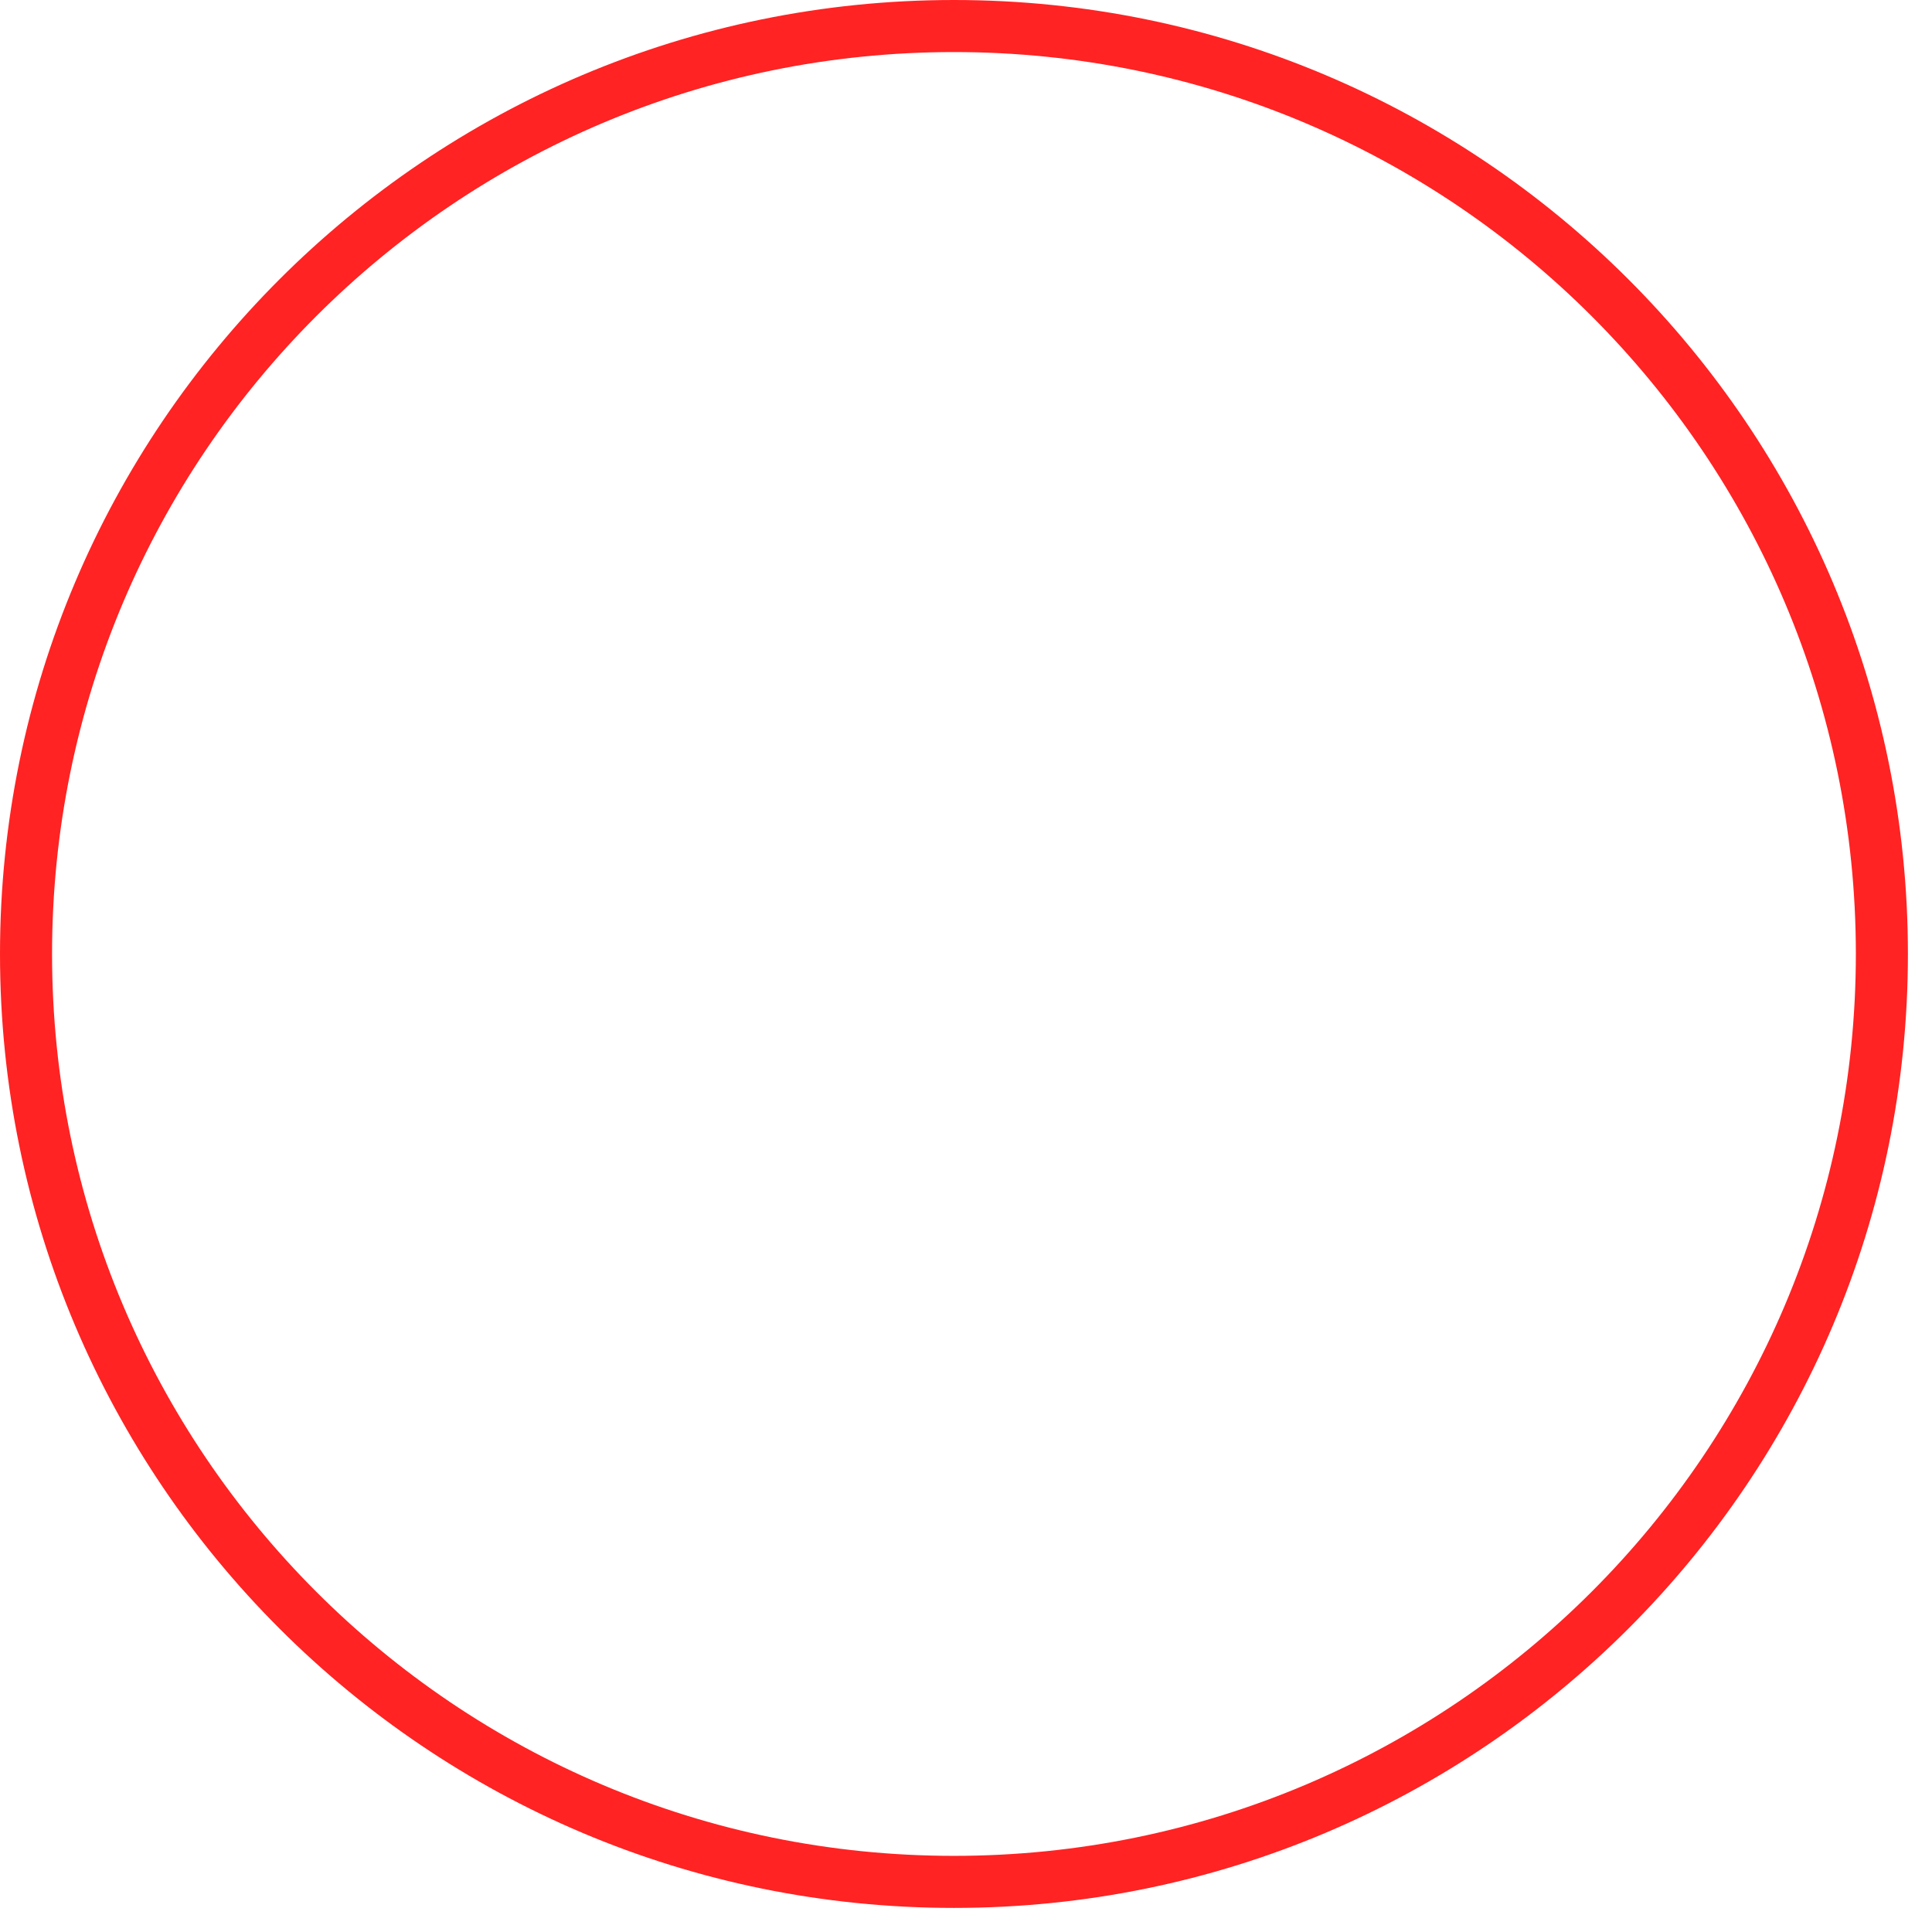
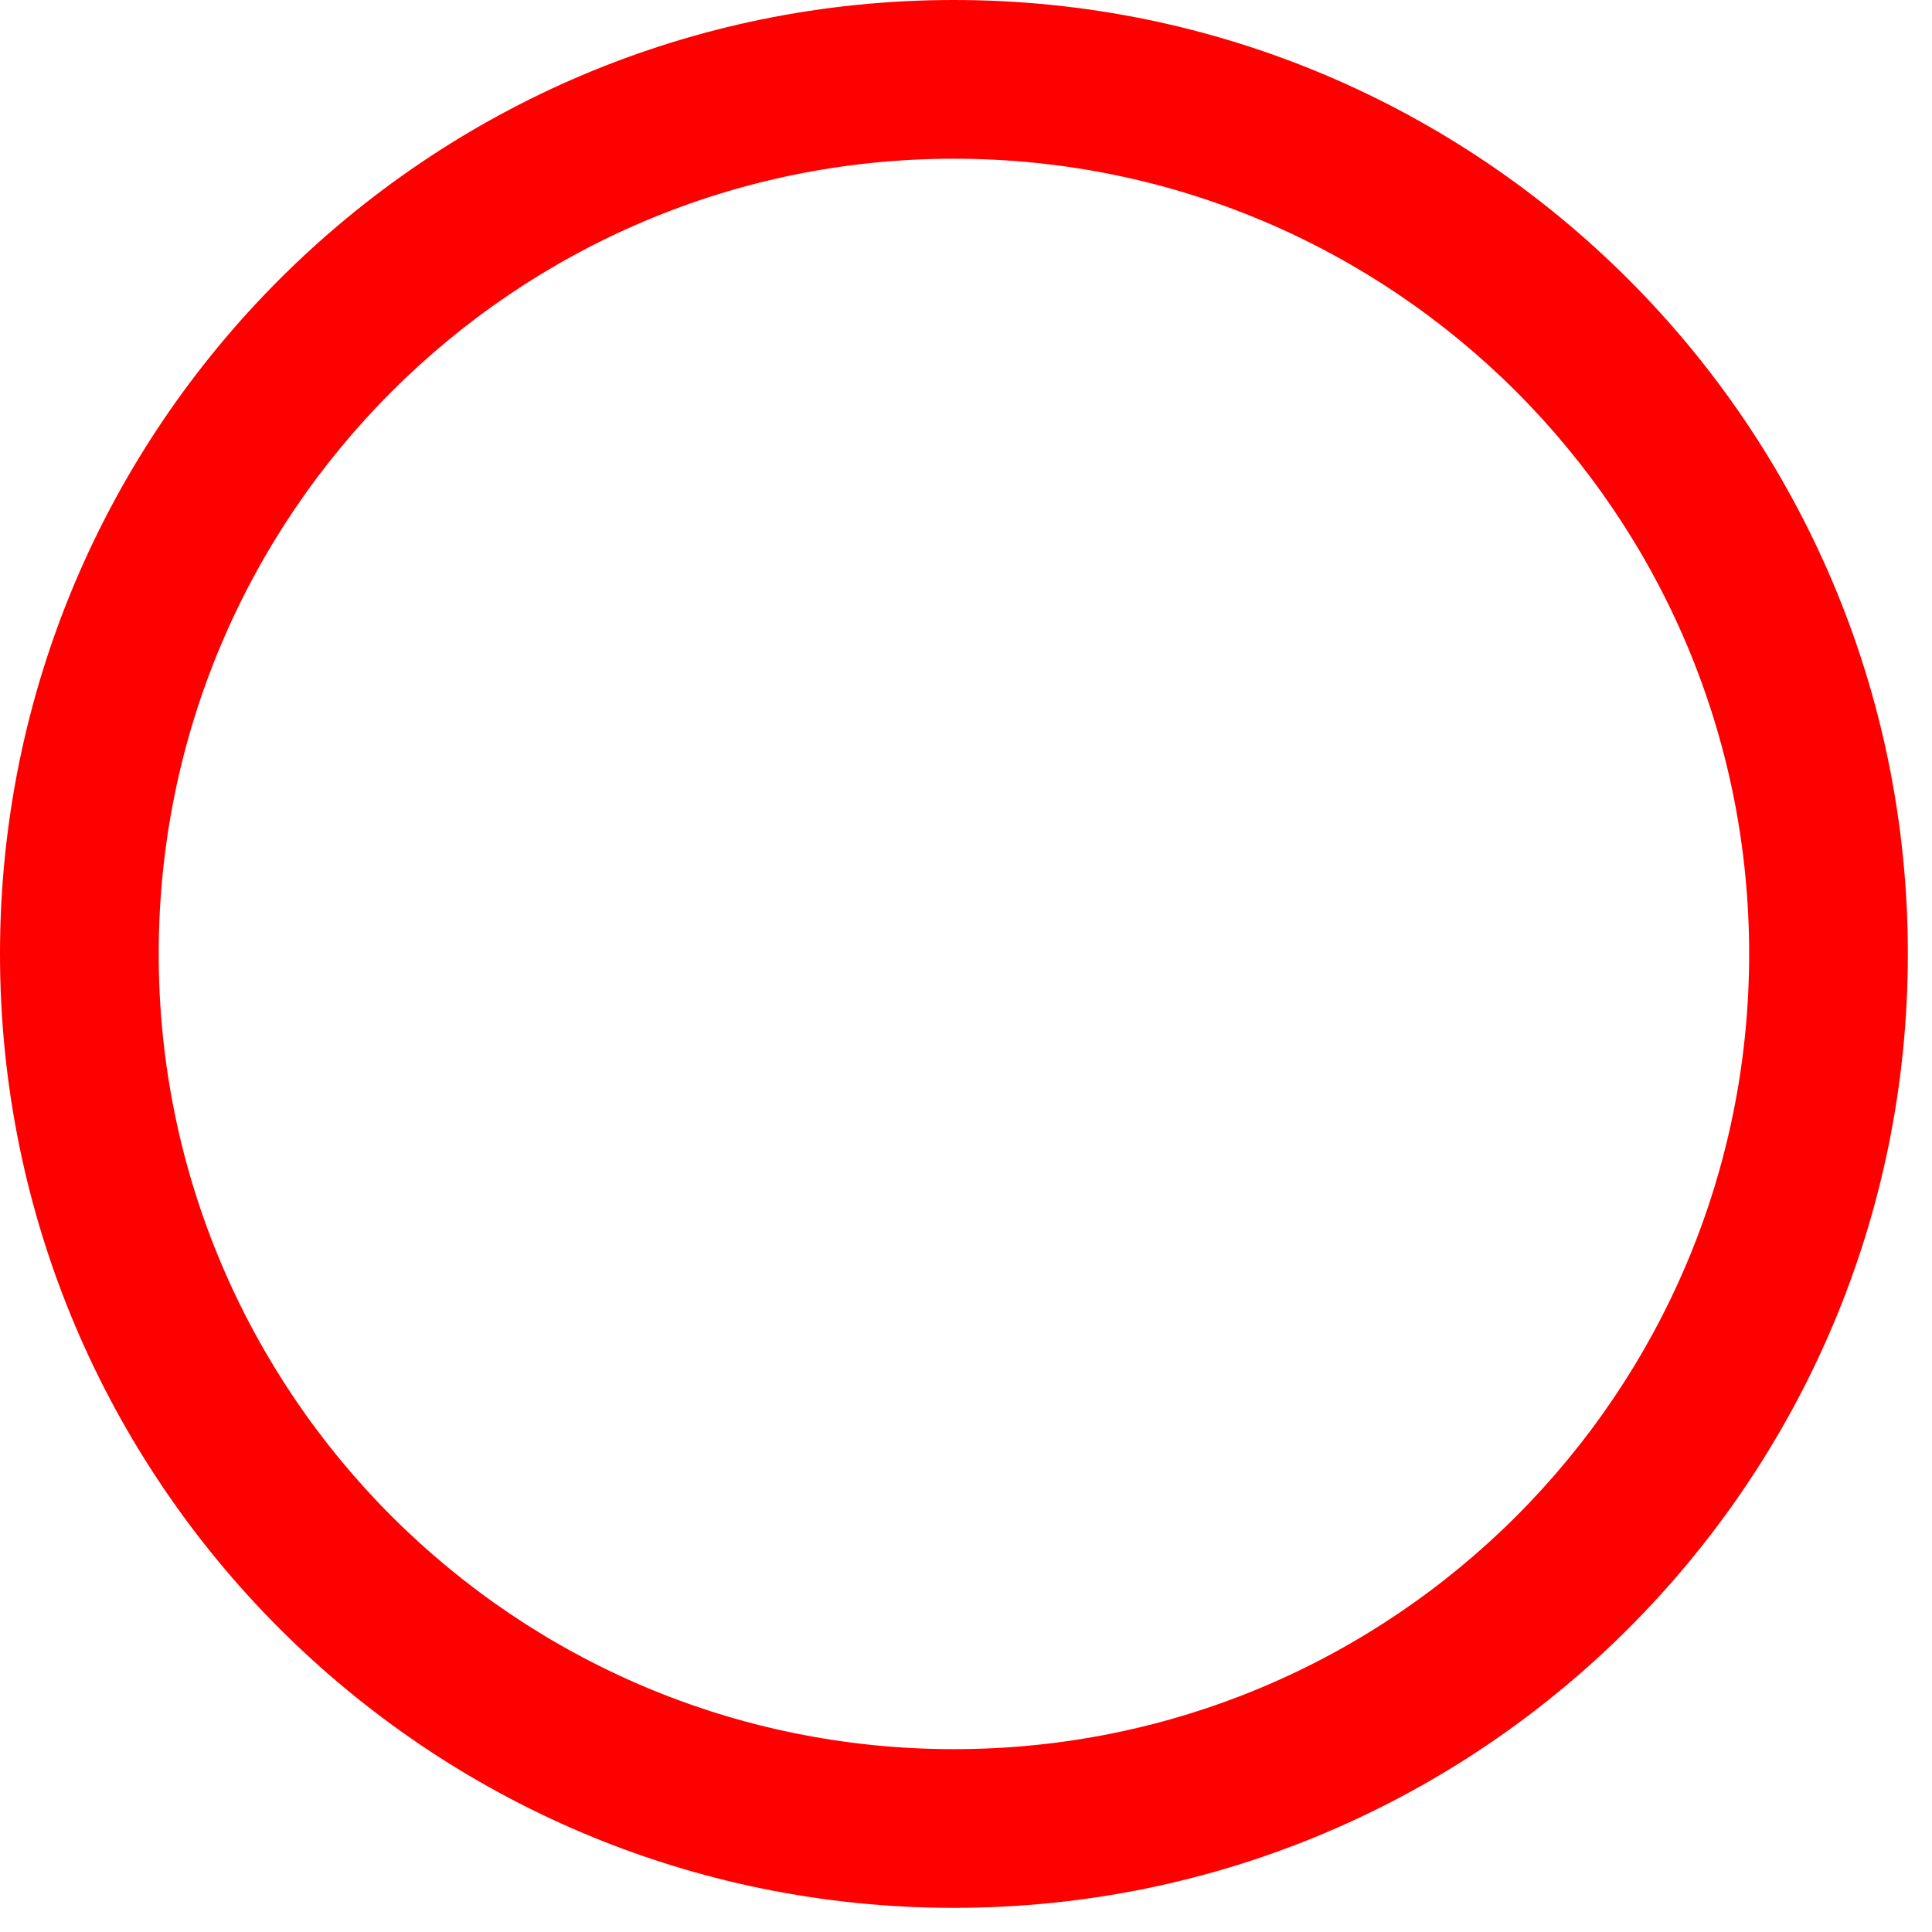
<svg xmlns="http://www.w3.org/2000/svg" width="56" height="56" viewBox="0 0 56 56" fill="none">
-   <path d="M55.302 27.651C55.302 42.922 42.922 55.302 27.651 55.302C12.38 55.302 0 42.922 0 27.651C0 12.38 12.38 0 27.651 0C42.922 0 55.302 12.38 55.302 27.651ZM1.509 27.651C1.509 42.089 13.213 53.793 27.651 53.793C42.089 53.793 53.793 42.089 53.793 27.651C53.793 13.213 42.089 1.509 27.651 1.509C13.213 1.509 1.509 13.213 1.509 27.651Z" fill="#FF0000" fill-opacity="0.86" />
+   <path fill-rule="evenodd" clip-rule="evenodd" d="M27.65 0a27.65 27.65 0 1 0 0 55.3a27.65 27.65 0 1 0 0-55.3Z M27.65 4.6a23.05 23.05 0 1 1 0 46.1a23.05 23.05 0 1 1 0-46.1Z" fill="#FF0000" />
</svg>
